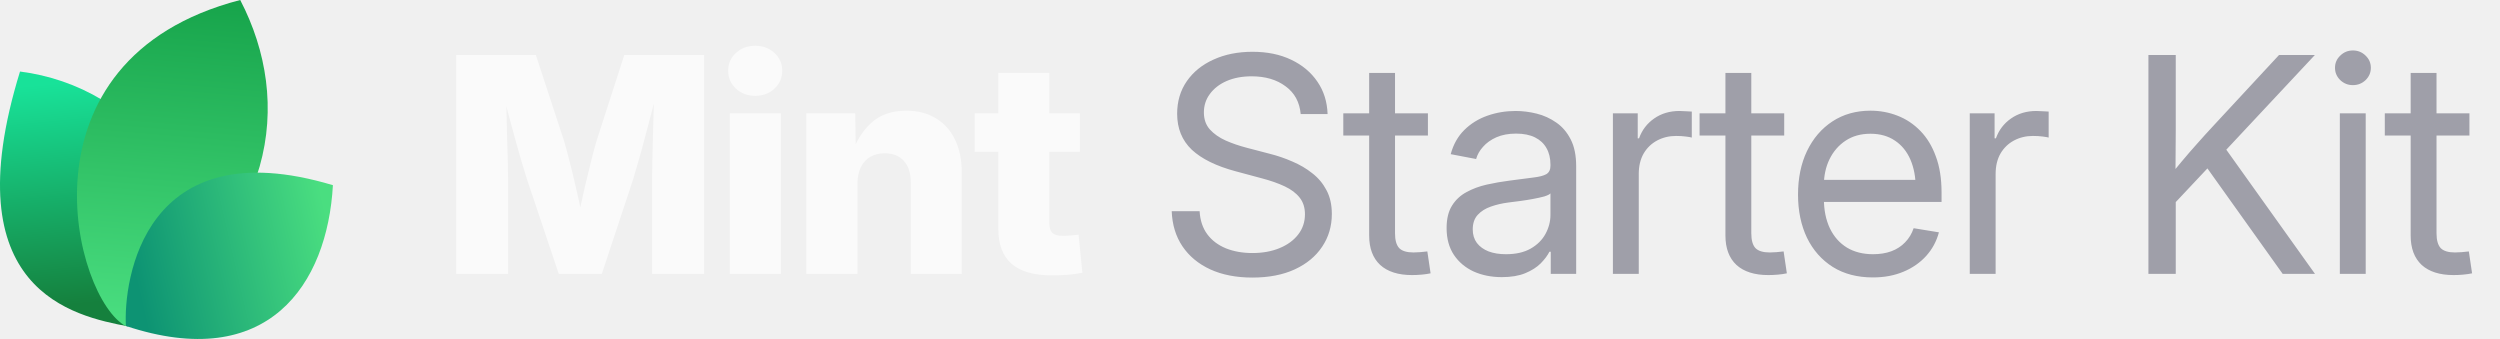
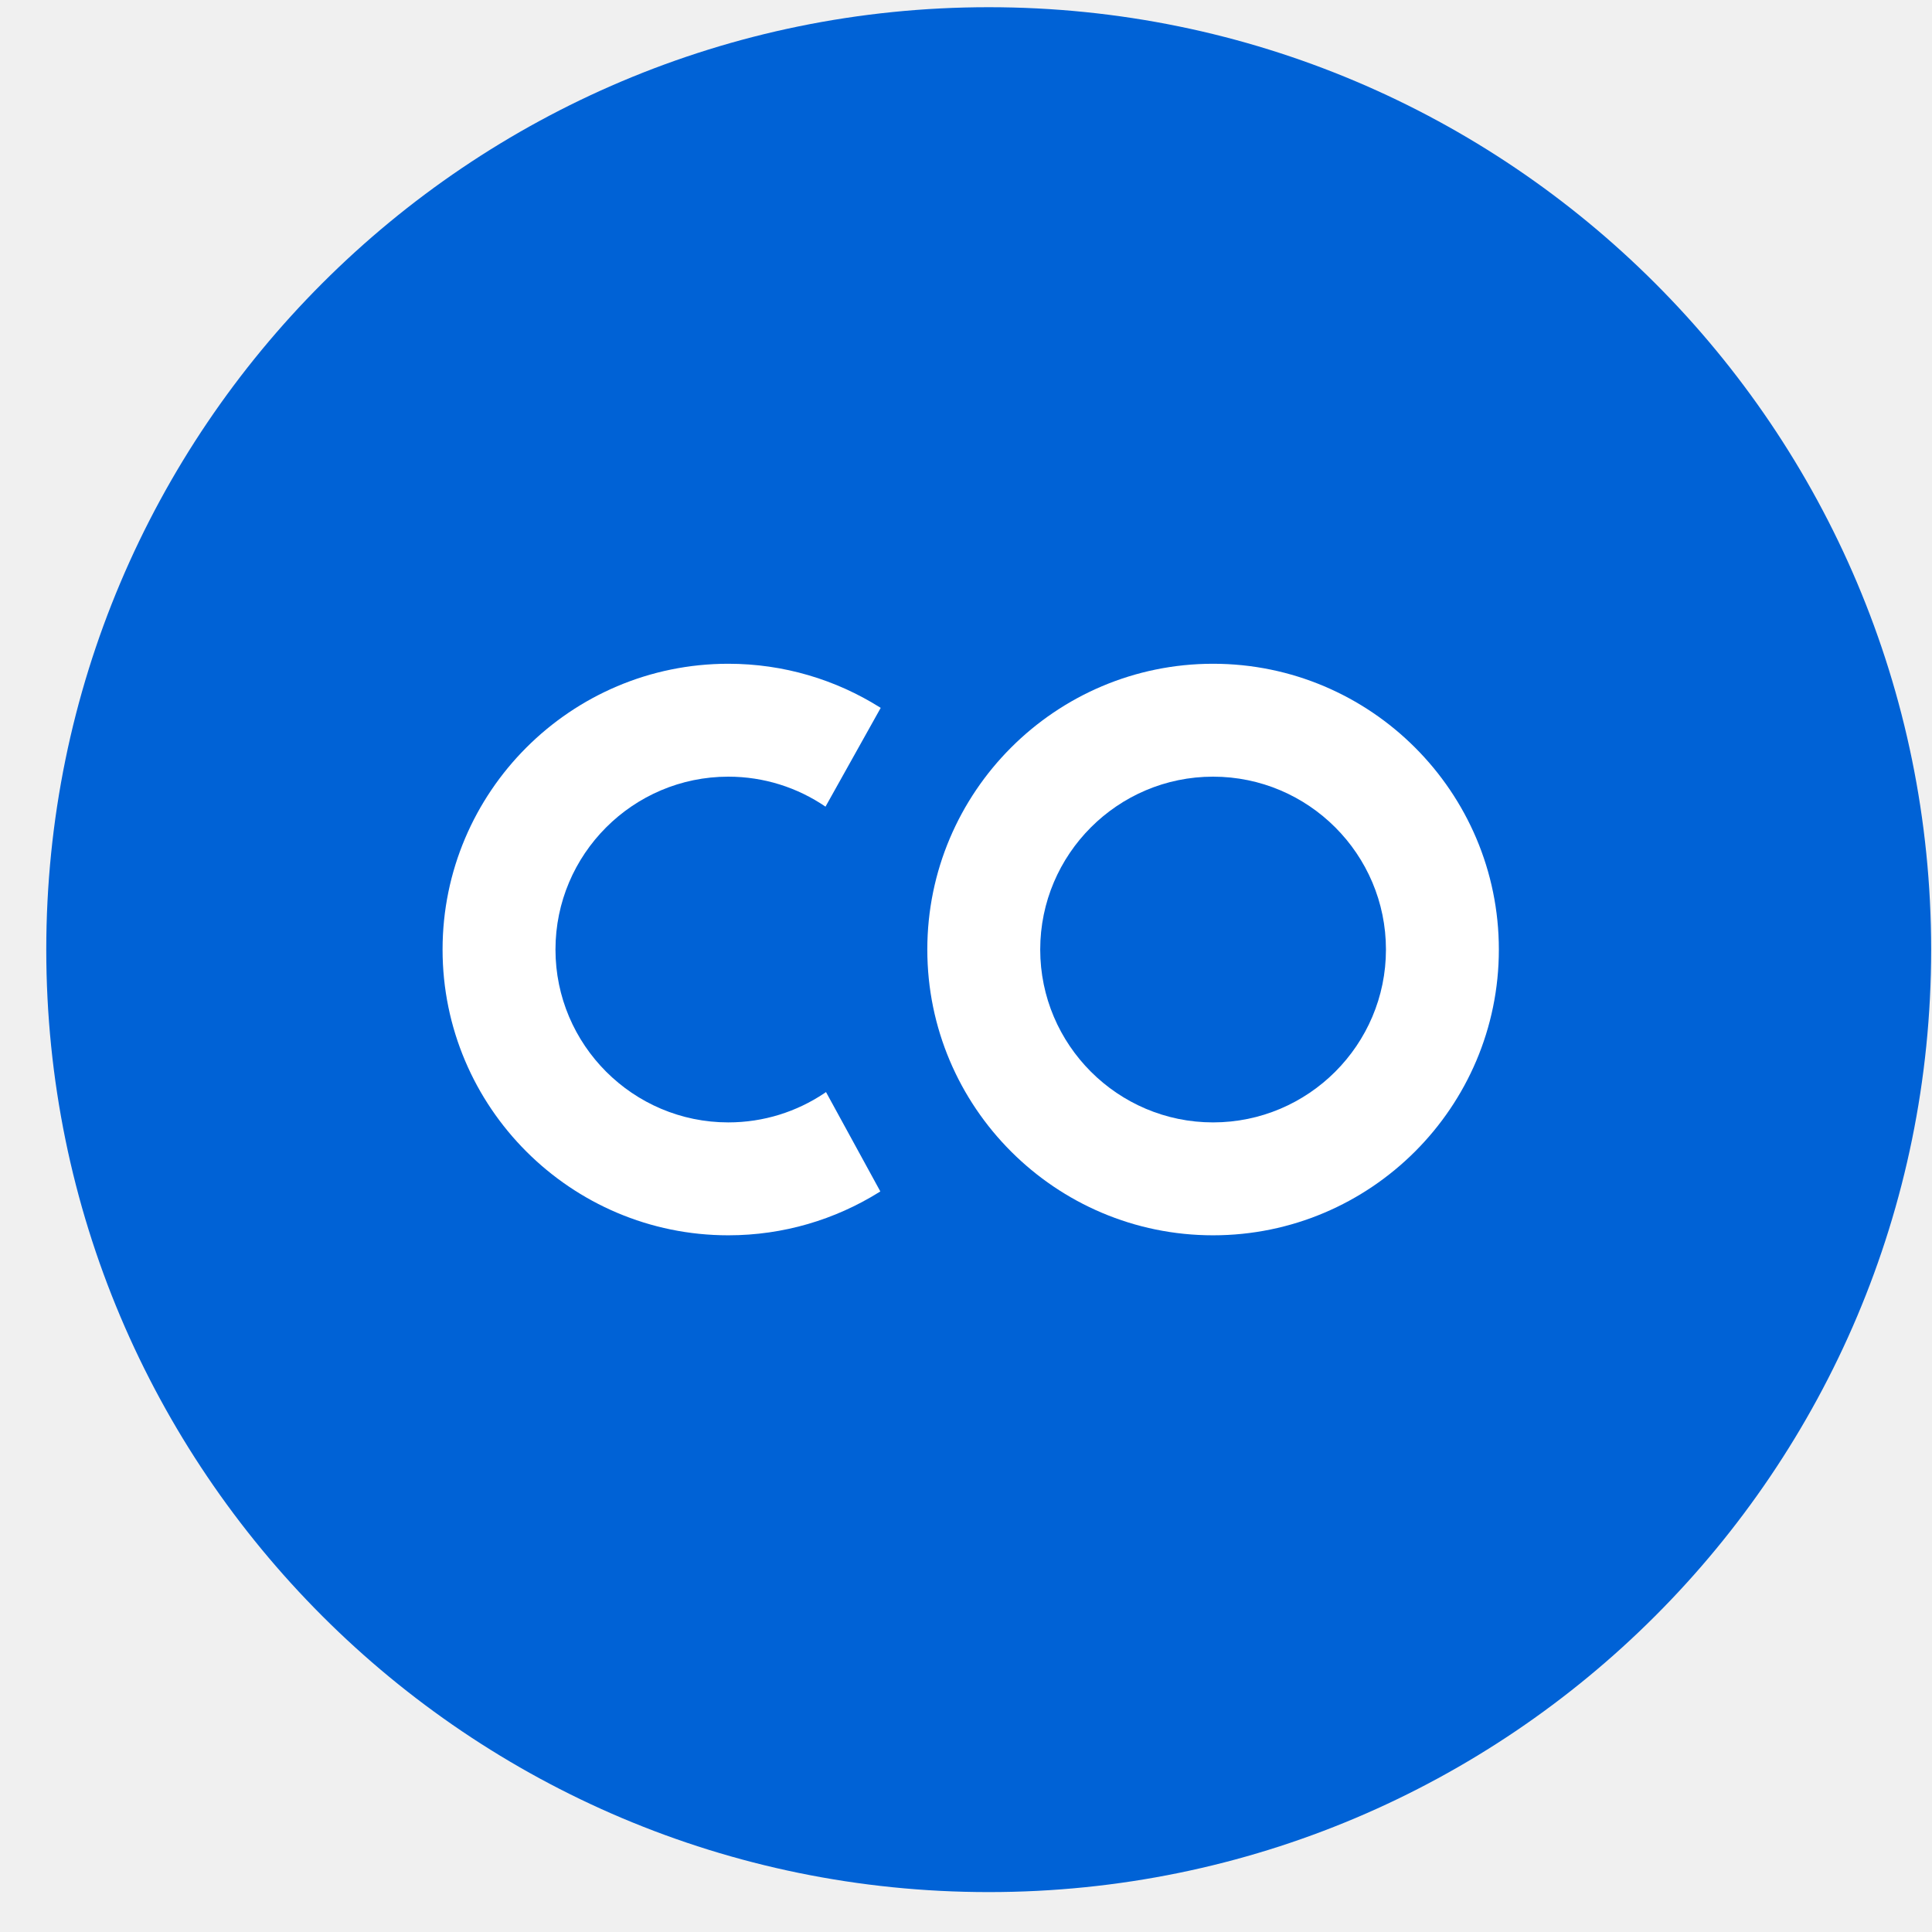
- <svg xmlns="http://www.w3.org/2000/svg" width="177" height="24" viewBox="0 0 177 24" fill="none">
-   <path d="M9.061 23.108C5.268 22.377 -3.391 20.627 1.417 5.064C9.634 6.099 16.973 14.064 9.061 23.108Z" fill="url(#paint0_linear_17557_2145)" />
-   <path d="M8.919 23.094C5.276 21.222 0.784 4.209 17.007 0C20.757 7.193 19.621 16.545 8.919 23.094Z" fill="url(#paint1_linear_17557_2145)" />
-   <path d="M8.914 23.079C8.735 19.882 10.159 9.085 23.57 13.111C23.181 20.123 18.984 26.418 8.914 23.079Z" fill="url(#paint2_linear_17557_2145)" />
-   <path d="M32.301 19.392V3.894H37.938L39.925 9.948C40.036 10.315 40.164 10.787 40.31 11.362C40.462 11.938 40.611 12.552 40.757 13.204C40.91 13.855 41.048 14.483 41.173 15.086C41.305 15.682 41.412 16.192 41.495 16.615H40.695C40.771 16.192 40.871 15.682 40.996 15.086C41.128 14.49 41.267 13.866 41.412 13.214C41.565 12.562 41.714 11.948 41.86 11.373C42.005 10.79 42.133 10.315 42.244 9.948L44.2 3.894H49.848V19.392H46.166V12.704C46.166 12.357 46.173 11.917 46.187 11.383C46.2 10.849 46.214 10.27 46.228 9.646C46.249 9.022 46.266 8.391 46.28 7.753C46.301 7.115 46.311 6.519 46.311 5.964H46.623C46.485 6.561 46.332 7.181 46.166 7.826C45.999 8.471 45.833 9.102 45.666 9.719C45.507 10.336 45.351 10.901 45.198 11.414C45.053 11.928 44.928 12.357 44.824 12.704L42.608 19.392H39.561L37.314 12.704C37.203 12.357 37.072 11.928 36.919 11.414C36.773 10.901 36.614 10.34 36.441 9.729C36.274 9.112 36.104 8.481 35.931 7.836C35.764 7.192 35.608 6.567 35.463 5.964H35.827C35.834 6.512 35.844 7.105 35.858 7.743C35.872 8.374 35.886 9.005 35.9 9.636C35.92 10.26 35.938 10.839 35.952 11.373C35.965 11.907 35.972 12.351 35.972 12.704V19.392H32.301ZM51.668 19.392V8.024H55.288V19.392H51.668ZM53.468 6.786C52.927 6.786 52.473 6.616 52.105 6.276C51.738 5.93 51.554 5.507 51.554 5.007C51.554 4.508 51.738 4.088 52.105 3.749C52.473 3.409 52.927 3.239 53.468 3.239C54.009 3.239 54.463 3.409 54.83 3.749C55.198 4.082 55.382 4.501 55.382 5.007C55.382 5.507 55.198 5.93 54.83 6.276C54.463 6.616 54.009 6.786 53.468 6.786ZM60.708 13.027V19.392H57.088V8.024H60.551L60.593 10.967H60.281C60.593 10.024 61.061 9.268 61.685 8.7C62.309 8.124 63.138 7.836 64.171 7.836C64.975 7.836 65.672 8.017 66.262 8.377C66.851 8.731 67.302 9.234 67.614 9.885C67.933 10.537 68.092 11.307 68.092 12.194V19.392H64.483V12.912C64.483 12.26 64.32 11.754 63.994 11.394C63.675 11.033 63.221 10.853 62.632 10.853C62.25 10.853 61.914 10.936 61.623 11.102C61.332 11.269 61.106 11.515 60.947 11.841C60.787 12.16 60.708 12.555 60.708 13.027ZM76.456 8.024V10.749H69.008V8.024H76.456ZM70.683 5.163H74.292V15.783C74.292 16.102 74.361 16.334 74.5 16.48C74.646 16.625 74.899 16.698 75.259 16.698C75.405 16.698 75.596 16.688 75.831 16.667C76.074 16.646 76.251 16.629 76.362 16.615L76.632 19.309C76.313 19.378 75.963 19.427 75.582 19.455C75.207 19.482 74.836 19.496 74.469 19.496C73.2 19.496 72.25 19.222 71.619 18.674C70.995 18.127 70.683 17.308 70.683 16.22V5.163Z" fill="#FAFAFA" />
-   <path d="M88.667 19.652C87.523 19.652 86.528 19.458 85.682 19.07C84.843 18.681 84.188 18.137 83.716 17.437C83.245 16.736 82.992 15.908 82.957 14.951H84.933C84.968 15.596 85.148 16.14 85.474 16.584C85.8 17.021 86.24 17.354 86.795 17.582C87.35 17.804 87.974 17.915 88.667 17.915C89.388 17.915 90.026 17.801 90.581 17.572C91.143 17.343 91.583 17.024 91.902 16.615C92.228 16.199 92.391 15.717 92.391 15.169C92.391 14.698 92.266 14.306 92.017 13.994C91.767 13.675 91.413 13.408 90.956 13.193C90.498 12.978 89.954 12.787 89.323 12.621L87.502 12.132C86.123 11.765 85.082 11.255 84.382 10.603C83.689 9.944 83.342 9.095 83.342 8.055C83.342 7.174 83.571 6.404 84.028 5.746C84.486 5.087 85.117 4.577 85.921 4.217C86.726 3.849 87.645 3.666 88.678 3.666C89.718 3.666 90.63 3.853 91.413 4.227C92.204 4.602 92.824 5.122 93.275 5.787C93.726 6.446 93.965 7.209 93.993 8.076H92.089C92.013 7.23 91.656 6.574 91.018 6.11C90.387 5.638 89.586 5.403 88.615 5.403C87.95 5.403 87.36 5.513 86.847 5.735C86.341 5.957 85.946 6.262 85.661 6.651C85.377 7.032 85.235 7.469 85.235 7.961C85.235 8.447 85.377 8.849 85.661 9.168C85.946 9.48 86.317 9.74 86.774 9.948C87.232 10.149 87.724 10.319 88.251 10.457L89.884 10.884C90.439 11.023 90.977 11.206 91.496 11.435C92.023 11.657 92.495 11.934 92.911 12.267C93.334 12.593 93.67 12.995 93.92 13.474C94.17 13.945 94.294 14.504 94.294 15.149C94.294 16.015 94.066 16.788 93.608 17.468C93.157 18.148 92.512 18.681 91.673 19.07C90.834 19.458 89.832 19.652 88.667 19.652ZM101.097 8.024V9.594H95.106V8.024H101.097ZM96.937 5.163H98.767V16.521C98.767 17 98.865 17.347 99.059 17.562C99.26 17.77 99.6 17.874 100.078 17.874C100.21 17.874 100.366 17.867 100.546 17.853C100.733 17.832 100.903 17.815 101.056 17.801L101.285 19.351C101.097 19.392 100.886 19.423 100.65 19.444C100.414 19.465 100.189 19.475 99.974 19.475C98.996 19.475 98.244 19.236 97.717 18.758C97.197 18.272 96.937 17.579 96.937 16.677V5.163ZM106.33 19.621C105.595 19.621 104.932 19.489 104.343 19.226C103.754 18.955 103.285 18.564 102.939 18.05C102.592 17.53 102.419 16.896 102.419 16.147C102.419 15.495 102.547 14.965 102.804 14.556C103.06 14.146 103.403 13.828 103.833 13.599C104.263 13.363 104.742 13.186 105.269 13.068C105.796 12.95 106.333 12.857 106.881 12.787C107.574 12.69 108.132 12.617 108.555 12.569C108.978 12.52 109.287 12.441 109.481 12.33C109.675 12.212 109.772 12.014 109.772 11.737V11.654C109.772 11.203 109.679 10.815 109.492 10.489C109.311 10.163 109.041 9.91 108.68 9.729C108.32 9.549 107.872 9.459 107.338 9.459C106.805 9.459 106.34 9.546 105.945 9.719C105.556 9.892 105.241 10.118 104.998 10.395C104.755 10.665 104.593 10.953 104.509 11.258L102.71 10.915C102.897 10.222 103.22 9.65 103.677 9.199C104.135 8.748 104.679 8.412 105.31 8.19C105.941 7.968 106.607 7.857 107.307 7.857C107.8 7.857 108.295 7.92 108.795 8.044C109.301 8.169 109.765 8.381 110.188 8.679C110.611 8.97 110.951 9.369 111.208 9.875C111.464 10.374 111.593 11.005 111.593 11.768V19.392H109.793V17.822H109.7C109.568 18.085 109.363 18.359 109.086 18.643C108.809 18.921 108.444 19.153 107.994 19.34C107.543 19.527 106.988 19.621 106.33 19.621ZM106.621 17.998C107.321 17.998 107.904 17.867 108.368 17.603C108.84 17.333 109.19 16.986 109.419 16.563C109.654 16.133 109.772 15.682 109.772 15.211V13.692C109.703 13.769 109.554 13.841 109.325 13.911C109.096 13.973 108.829 14.032 108.524 14.088C108.226 14.143 107.921 14.192 107.609 14.233C107.304 14.275 107.033 14.309 106.798 14.337C106.354 14.393 105.938 14.49 105.549 14.628C105.168 14.76 104.86 14.954 104.624 15.211C104.388 15.467 104.27 15.811 104.27 16.241C104.27 16.615 104.367 16.934 104.561 17.198C104.762 17.461 105.04 17.662 105.393 17.801C105.747 17.933 106.156 17.998 106.621 17.998ZM114.193 19.392V8.024H115.951V9.792H116.045C116.253 9.209 116.61 8.741 117.116 8.388C117.622 8.034 118.219 7.857 118.905 7.857C119.058 7.857 119.217 7.864 119.384 7.878C119.55 7.885 119.682 7.892 119.779 7.899V9.74C119.716 9.719 119.578 9.695 119.363 9.667C119.155 9.639 118.922 9.625 118.666 9.625C118.174 9.625 117.726 9.733 117.324 9.948C116.922 10.163 116.603 10.471 116.367 10.874C116.138 11.276 116.024 11.758 116.024 12.319V19.392H114.193ZM126.322 8.024V9.594H120.33V8.024H126.322ZM122.161 5.163H123.992V16.521C123.992 17 124.089 17.347 124.283 17.562C124.484 17.77 124.824 17.874 125.302 17.874C125.434 17.874 125.59 17.867 125.77 17.853C125.958 17.832 126.127 17.815 126.28 17.801L126.509 19.351C126.322 19.392 126.11 19.423 125.874 19.444C125.639 19.465 125.413 19.475 125.198 19.475C124.221 19.475 123.468 19.236 122.941 18.758C122.421 18.272 122.161 17.579 122.161 16.677V5.163ZM132.604 19.642C131.502 19.642 130.555 19.396 129.765 18.903C128.974 18.404 128.364 17.714 127.934 16.834C127.511 15.946 127.3 14.927 127.3 13.775C127.3 12.611 127.511 11.584 127.934 10.697C128.364 9.802 128.964 9.102 129.734 8.596C130.51 8.089 131.408 7.836 132.428 7.836C133.1 7.836 133.738 7.954 134.341 8.19C134.952 8.426 135.489 8.783 135.954 9.261C136.425 9.74 136.793 10.343 137.056 11.071C137.327 11.792 137.462 12.645 137.462 13.63V14.296H128.433V12.735H136.463L135.631 13.297C135.631 12.541 135.506 11.876 135.257 11.3C135.007 10.725 134.643 10.277 134.165 9.958C133.686 9.632 133.107 9.469 132.428 9.469C131.748 9.469 131.162 9.632 130.67 9.958C130.177 10.284 129.796 10.725 129.526 11.279C129.262 11.827 129.13 12.441 129.13 13.12V14.046C129.13 14.864 129.273 15.572 129.557 16.168C129.841 16.757 130.243 17.211 130.763 17.53C131.283 17.842 131.901 17.998 132.615 17.998C133.093 17.998 133.523 17.929 133.905 17.79C134.293 17.645 134.619 17.433 134.882 17.156C135.153 16.879 135.354 16.546 135.486 16.157L137.275 16.449C137.108 17.08 136.81 17.634 136.38 18.113C135.95 18.591 135.413 18.966 134.768 19.236C134.123 19.507 133.402 19.642 132.604 19.642ZM139.459 19.392V8.024H141.217V9.792H141.311C141.519 9.209 141.876 8.741 142.382 8.388C142.888 8.034 143.485 7.857 144.171 7.857C144.324 7.857 144.483 7.864 144.649 7.878C144.816 7.885 144.948 7.892 145.045 7.899V9.74C144.982 9.719 144.844 9.695 144.629 9.667C144.421 9.639 144.188 9.625 143.932 9.625C143.439 9.625 142.992 9.733 142.59 9.948C142.188 10.163 141.869 10.471 141.633 10.874C141.404 11.276 141.29 11.758 141.29 12.319V19.392H139.459ZM153.429 14.961V12.715C153.783 12.257 154.136 11.82 154.49 11.404C154.844 10.981 155.204 10.565 155.572 10.156C155.939 9.74 156.314 9.327 156.695 8.918L161.355 3.894H163.893L157.277 10.967H157.184L153.429 14.961ZM152.108 19.392V3.894H154.043V9.241L154.022 12.559L154.043 13.505V19.392H152.108ZM161.615 19.392L155.967 11.477L157.173 9.969L163.903 19.392H161.615ZM165.661 19.392V8.024H167.492V19.392H165.661ZM166.587 6.027C166.24 6.027 165.942 5.909 165.692 5.673C165.443 5.43 165.318 5.139 165.318 4.799C165.318 4.459 165.443 4.172 165.692 3.936C165.942 3.693 166.24 3.572 166.587 3.572C166.934 3.572 167.232 3.693 167.482 3.936C167.731 4.172 167.856 4.459 167.856 4.799C167.856 5.139 167.731 5.43 167.482 5.673C167.232 5.909 166.934 6.027 166.587 6.027ZM174.836 8.024V9.594H168.844V8.024H174.836ZM170.675 5.163H172.506V16.521C172.506 17 172.603 17.347 172.797 17.562C172.998 17.77 173.338 17.874 173.816 17.874C173.948 17.874 174.104 17.867 174.284 17.853C174.472 17.832 174.641 17.815 174.794 17.801L175.023 19.351C174.836 19.392 174.624 19.423 174.388 19.444C174.153 19.465 173.927 19.475 173.712 19.475C172.735 19.475 171.982 19.236 171.455 18.758C170.935 18.272 170.675 17.579 170.675 16.677V5.163Z" fill="#9F9FA9" />
-   <defs>
-     <linearGradient id="paint0_linear_17557_2145" x1="3.776" y1="5.916" x2="5.232" y2="21.559" gradientUnits="userSpaceOnUse">
-       <stop stop-color="#18E299" />
-       <stop offset="1" stop-color="#15803D" />
-     </linearGradient>
-     <linearGradient id="paint1_linear_17557_2145" x1="12.171" y1="-0.718" x2="10.19" y2="22.983" gradientUnits="userSpaceOnUse">
-       <stop stop-color="#16A34A" />
-       <stop offset="1" stop-color="#4ADE80" />
-     </linearGradient>
-     <linearGradient id="paint2_linear_17557_2145" x1="23.133" y1="15.353" x2="9.338" y2="18.52" gradientUnits="userSpaceOnUse">
-       <stop stop-color="#4ADE80" />
-       <stop offset="1" stop-color="#0D9373" />
-     </linearGradient>
-   </defs>
+ <svg xmlns="http://www.w3.org/2000/svg" width="41" height="41" viewBox="0 0 41 41" fill="none">
+   <circle cx="20.982" cy="20.153" r="20" fill="#0062D6" />
+   <path fill-rule="evenodd" clip-rule="evenodd" d="M18.69 15.022C18.683 15.018 18.676 15.013 18.669 15.009C17.737 14.425 16.635 14.086 15.456 14.086C12.112 14.086 9.392 16.807 9.392 20.151C9.392 23.495 12.112 26.215 15.456 26.215C16.627 26.215 17.722 25.881 18.65 25.304C18.66 25.298 18.682 25.284 18.682 25.284L17.529 23.175C17.529 23.175 17.504 23.192 17.492 23.201C16.909 23.591 16.209 23.819 15.456 23.819C13.434 23.819 11.788 22.173 11.788 20.151C11.788 18.128 13.434 16.482 15.456 16.482C16.218 16.482 16.927 16.716 17.515 17.116C17.516 17.117 17.517 17.118 17.518 17.119L18.69 15.022Z" fill="white" />
+   <path fill-rule="evenodd" clip-rule="evenodd" d="M31.808 20.151C31.808 16.807 29.087 14.086 25.743 14.086C22.399 14.086 19.679 16.807 19.679 20.151C19.679 23.495 22.399 26.215 25.743 26.215C29.087 26.215 31.808 23.495 31.808 20.151ZM29.412 20.151C29.412 22.173 27.766 23.819 25.743 23.819C23.721 23.819 22.075 22.173 22.075 20.151C22.075 18.128 23.721 16.482 25.743 16.482C27.766 16.482 29.412 18.128 29.412 20.151Z" fill="white" />
</svg>
